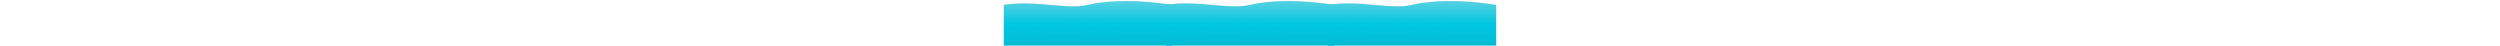
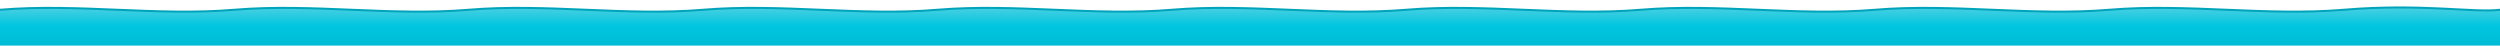
- <svg xmlns="http://www.w3.org/2000/svg" width="3072" height="56" viewBox="0 736 3072 288" fill="none">
+ <svg xmlns="http://www.w3.org/2000/svg" width="3072" height="56" viewBox="0 0 3072 56" fill="none">
  <defs>
-     <linearGradient id="water-fill-strip" x1="0" y1="760" x2="0" y2="1024" gradientUnits="userSpaceOnUse">
+     <linearGradient id="water-fill-strip-wide" x1="0" y1="8" x2="0" y2="56" gradientUnits="userSpaceOnUse">
      <stop offset="0" stop-color="#4DD0E1" />
      <stop offset="0.5" stop-color="#00C6E0" />
      <stop offset="1" stop-color="#00BCD4" />
    </linearGradient>
-     <g id="wave-tile">
-       <path d="M-20,768 C180,736 380,800 512,768 S844,736 1044,768 L1044,1024 L-20,1024 Z" fill="url(#water-fill-strip)" />
-       <path d="M0,853 Q160,838 320,853 T640,853 T960,853 L1024,853" fill="none" stroke="#00BCD4" stroke-width="1.5" stroke-opacity="0.4" />
-       <path d="M0,938 Q120,925 240,938 T480,938 T720,938 T960,938 L1024,938" fill="none" stroke="#4DD0E1" stroke-width="1" stroke-opacity="0.3" />
-       <path d="M-20,768 C180,736 380,800 512,768 S844,736 1044,768" fill="none" stroke="#00A4BA" stroke-width="2.5" stroke-opacity="0.5" stroke-linecap="round" />
-     </g>
  </defs>
-   <use href="#wave-tile" transform="translate(0,0)" />
-   <use href="#wave-tile" transform="translate(1024,0)" />
-   <use href="#wave-tile" transform="translate(2048,0)" />
+   <path d="M0 12C96 4 192 20 288 12C384 4 480 20 576 12C672 4 768 20 864 12C960 4 1056 20 1152 12C1248 4 1344 20 1440 12C1536 4 1632 20 1728 12C1824 4 1920 20 2016 12C2112 4 2208 20 2304 12C2400 4 2496 20 2592 12C2688 4 2784 20 2880 12C2976 4 3040 16 3072 12V56H0V12Z" fill="url(#water-fill-strip-wide)" />
+   <path d="M0 12C96 4 192 20 288 12C384 4 480 20 576 12C672 4 768 20 864 12C960 4 1056 20 1152 12C1248 4 1344 20 1440 12C1536 4 1632 20 1728 12C1824 4 1920 20 2016 12C2112 4 2208 20 2304 12C2400 4 2496 20 2592 12C2688 4 2784 20 2880 12C2976 4 3040 16 3072 12" stroke="#00A4BA" stroke-width="2.5" stroke-linecap="round" />
</svg>
